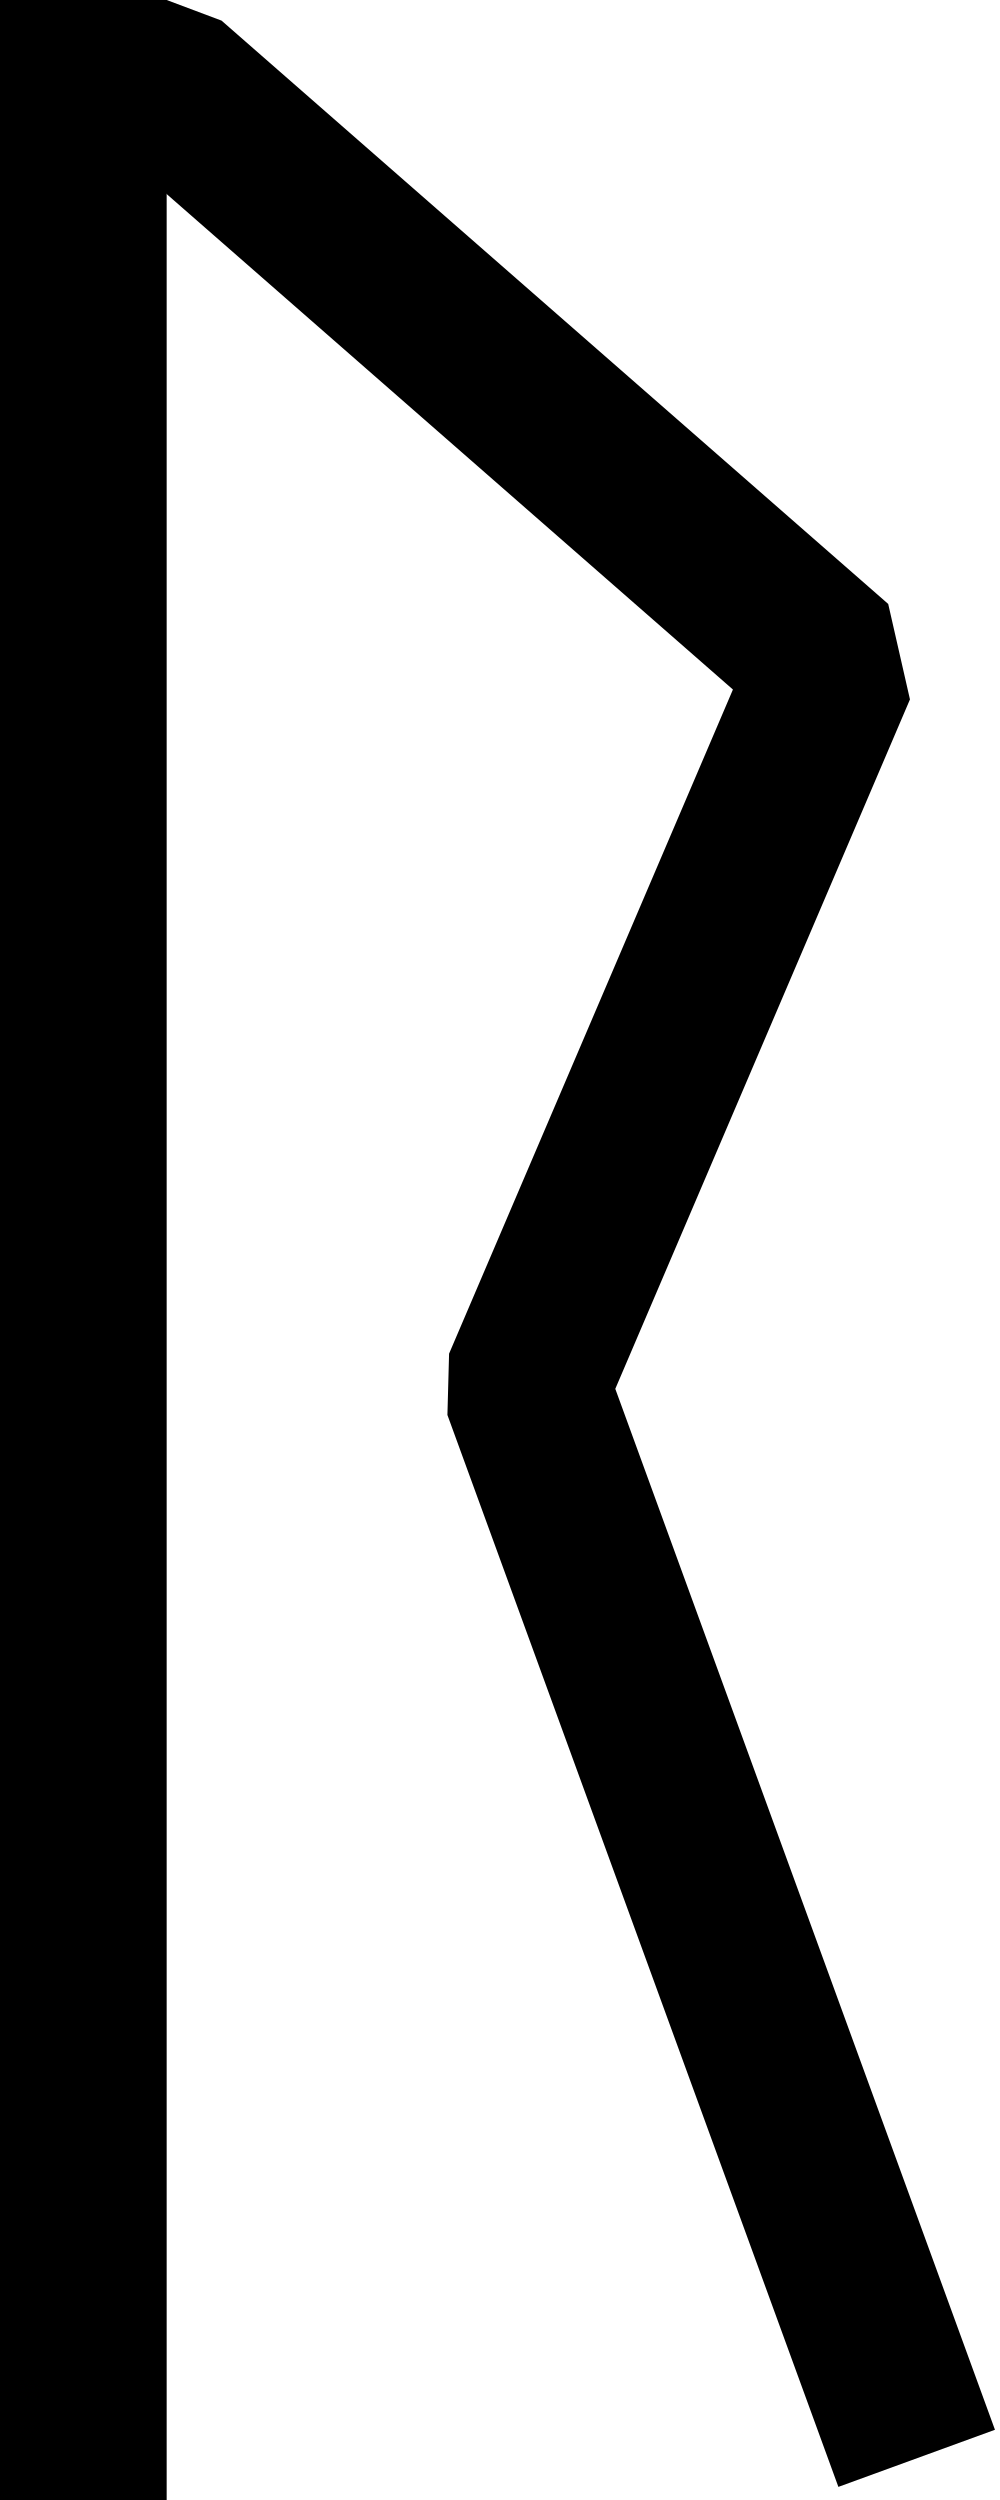
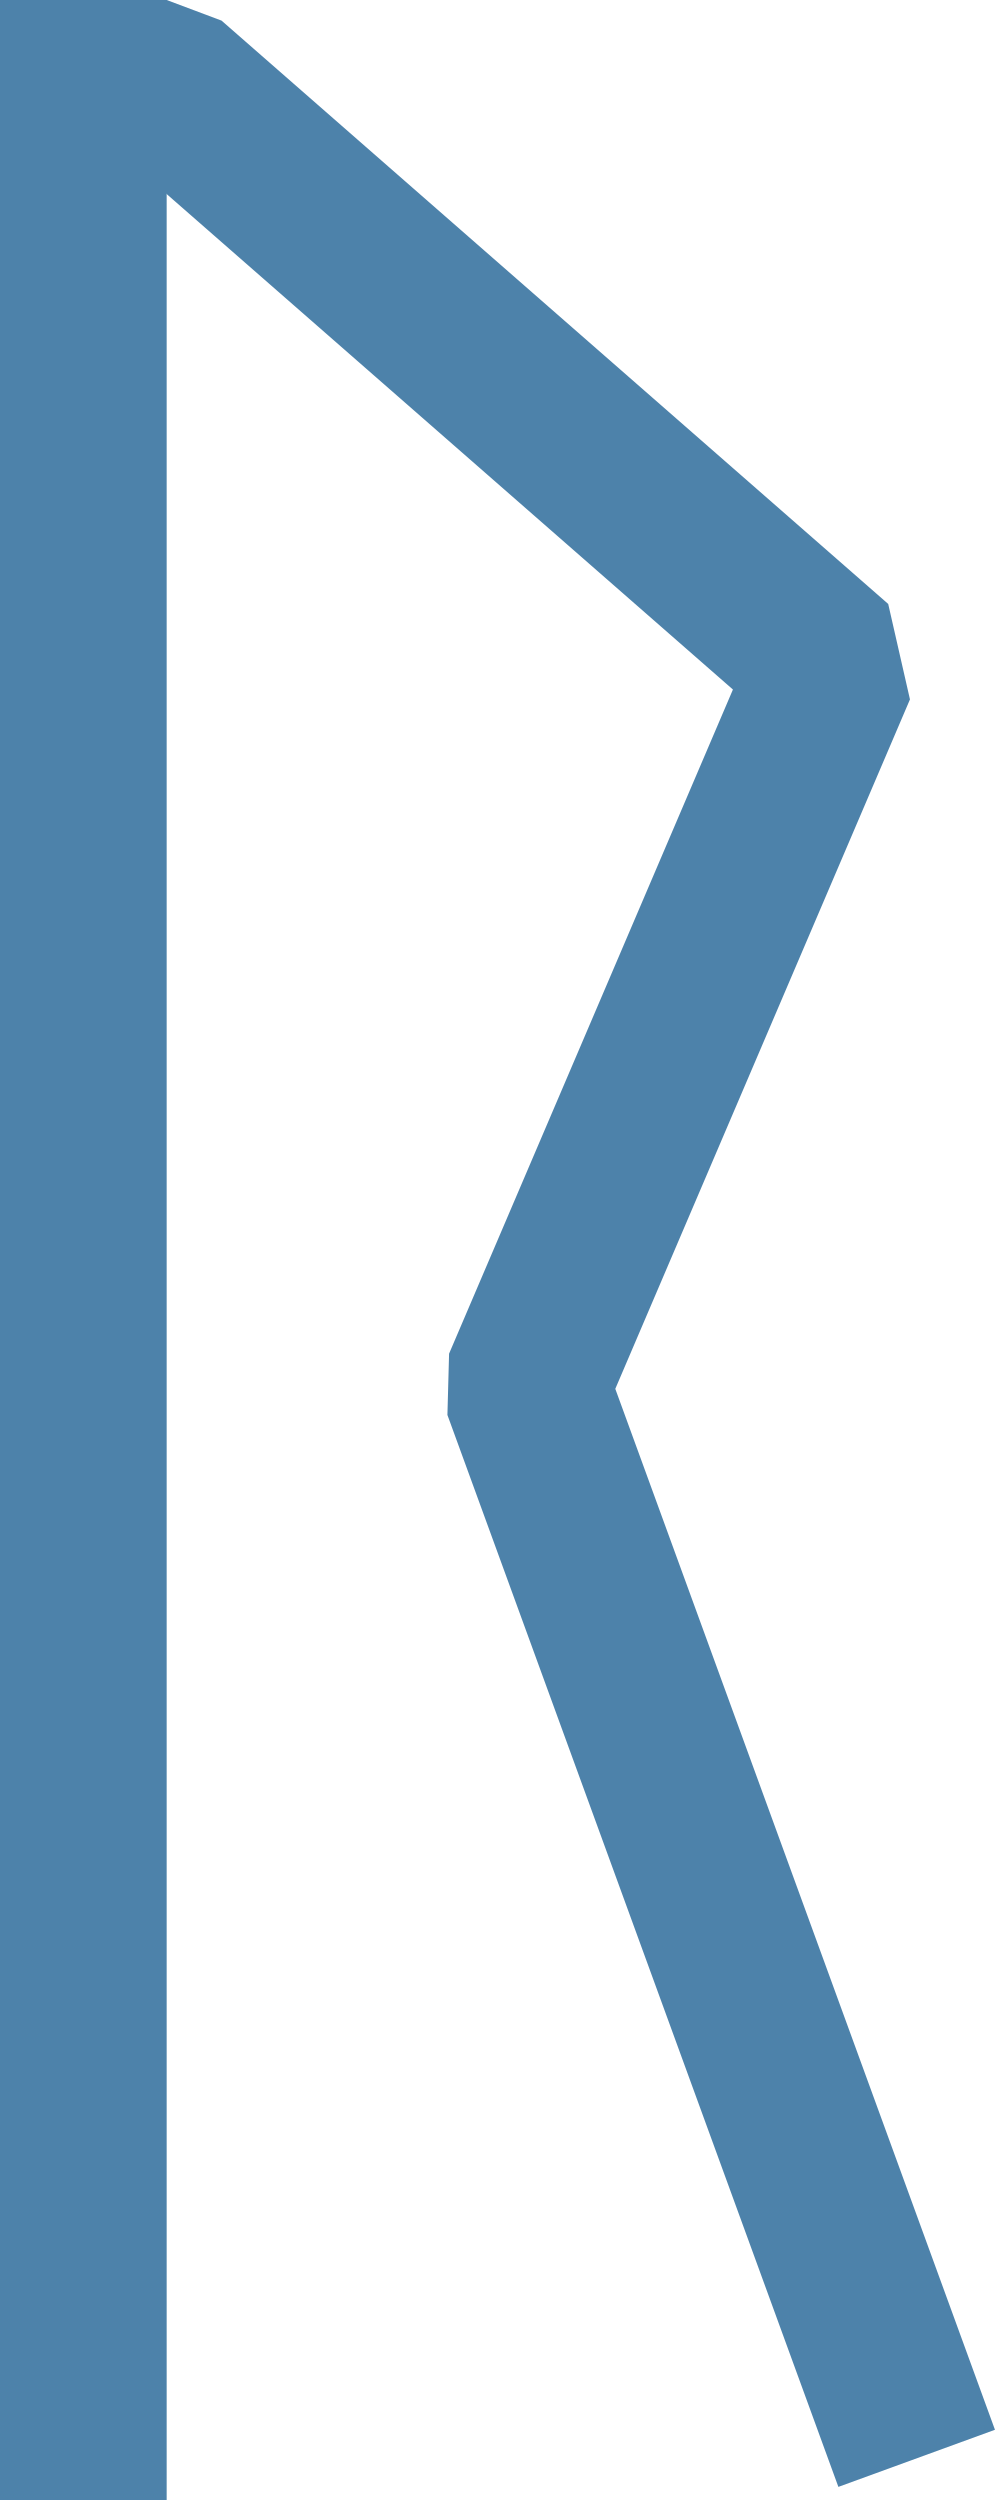
<svg xmlns="http://www.w3.org/2000/svg" version="1.0" width="24" height="60" id="svg27051">
  <defs id="defs27054" />
-   <path d="M 2,60 L 2,0" style="fill:none;fill-opacity:0.75;fill-rule:evenodd;stroke:#000000;stroke-width:4;stroke-linecap:butt;stroke-linejoin:miter;stroke-miterlimit:4;stroke-dasharray:none;stroke-opacity:1" id="path31473" />
-   <path d="M 0,2 L 4,2 L 20,16 L 12.617,33.274 L 22,59" style="fill:none;fill-opacity:0.75;fill-rule:evenodd;stroke:#000000;stroke-width:4;stroke-linecap:butt;stroke-linejoin:bevel;stroke-miterlimit:4;stroke-dasharray:none;stroke-opacity:1" id="path31475" />
+   <path d="M 2,60 L 2,0" style="fill:none;fill-opacity:0.75;fill-rule:evenodd;stroke:#4D82AA;stroke-width:4;stroke-linecap:butt;stroke-linejoin:miter;stroke-miterlimit:4;stroke-dasharray:none;stroke-opacity:1" id="path31473" />
+   <path d="M 0,2 L 4,2 L 20,16 L 12.617,33.274 L 22,59" style="fill:none;fill-opacity:0.75;fill-rule:evenodd;stroke:#4D82AA;stroke-width:4;stroke-linecap:butt;stroke-linejoin:bevel;stroke-miterlimit:4;stroke-dasharray:none;stroke-opacity:1" id="path31475" />
</svg>
